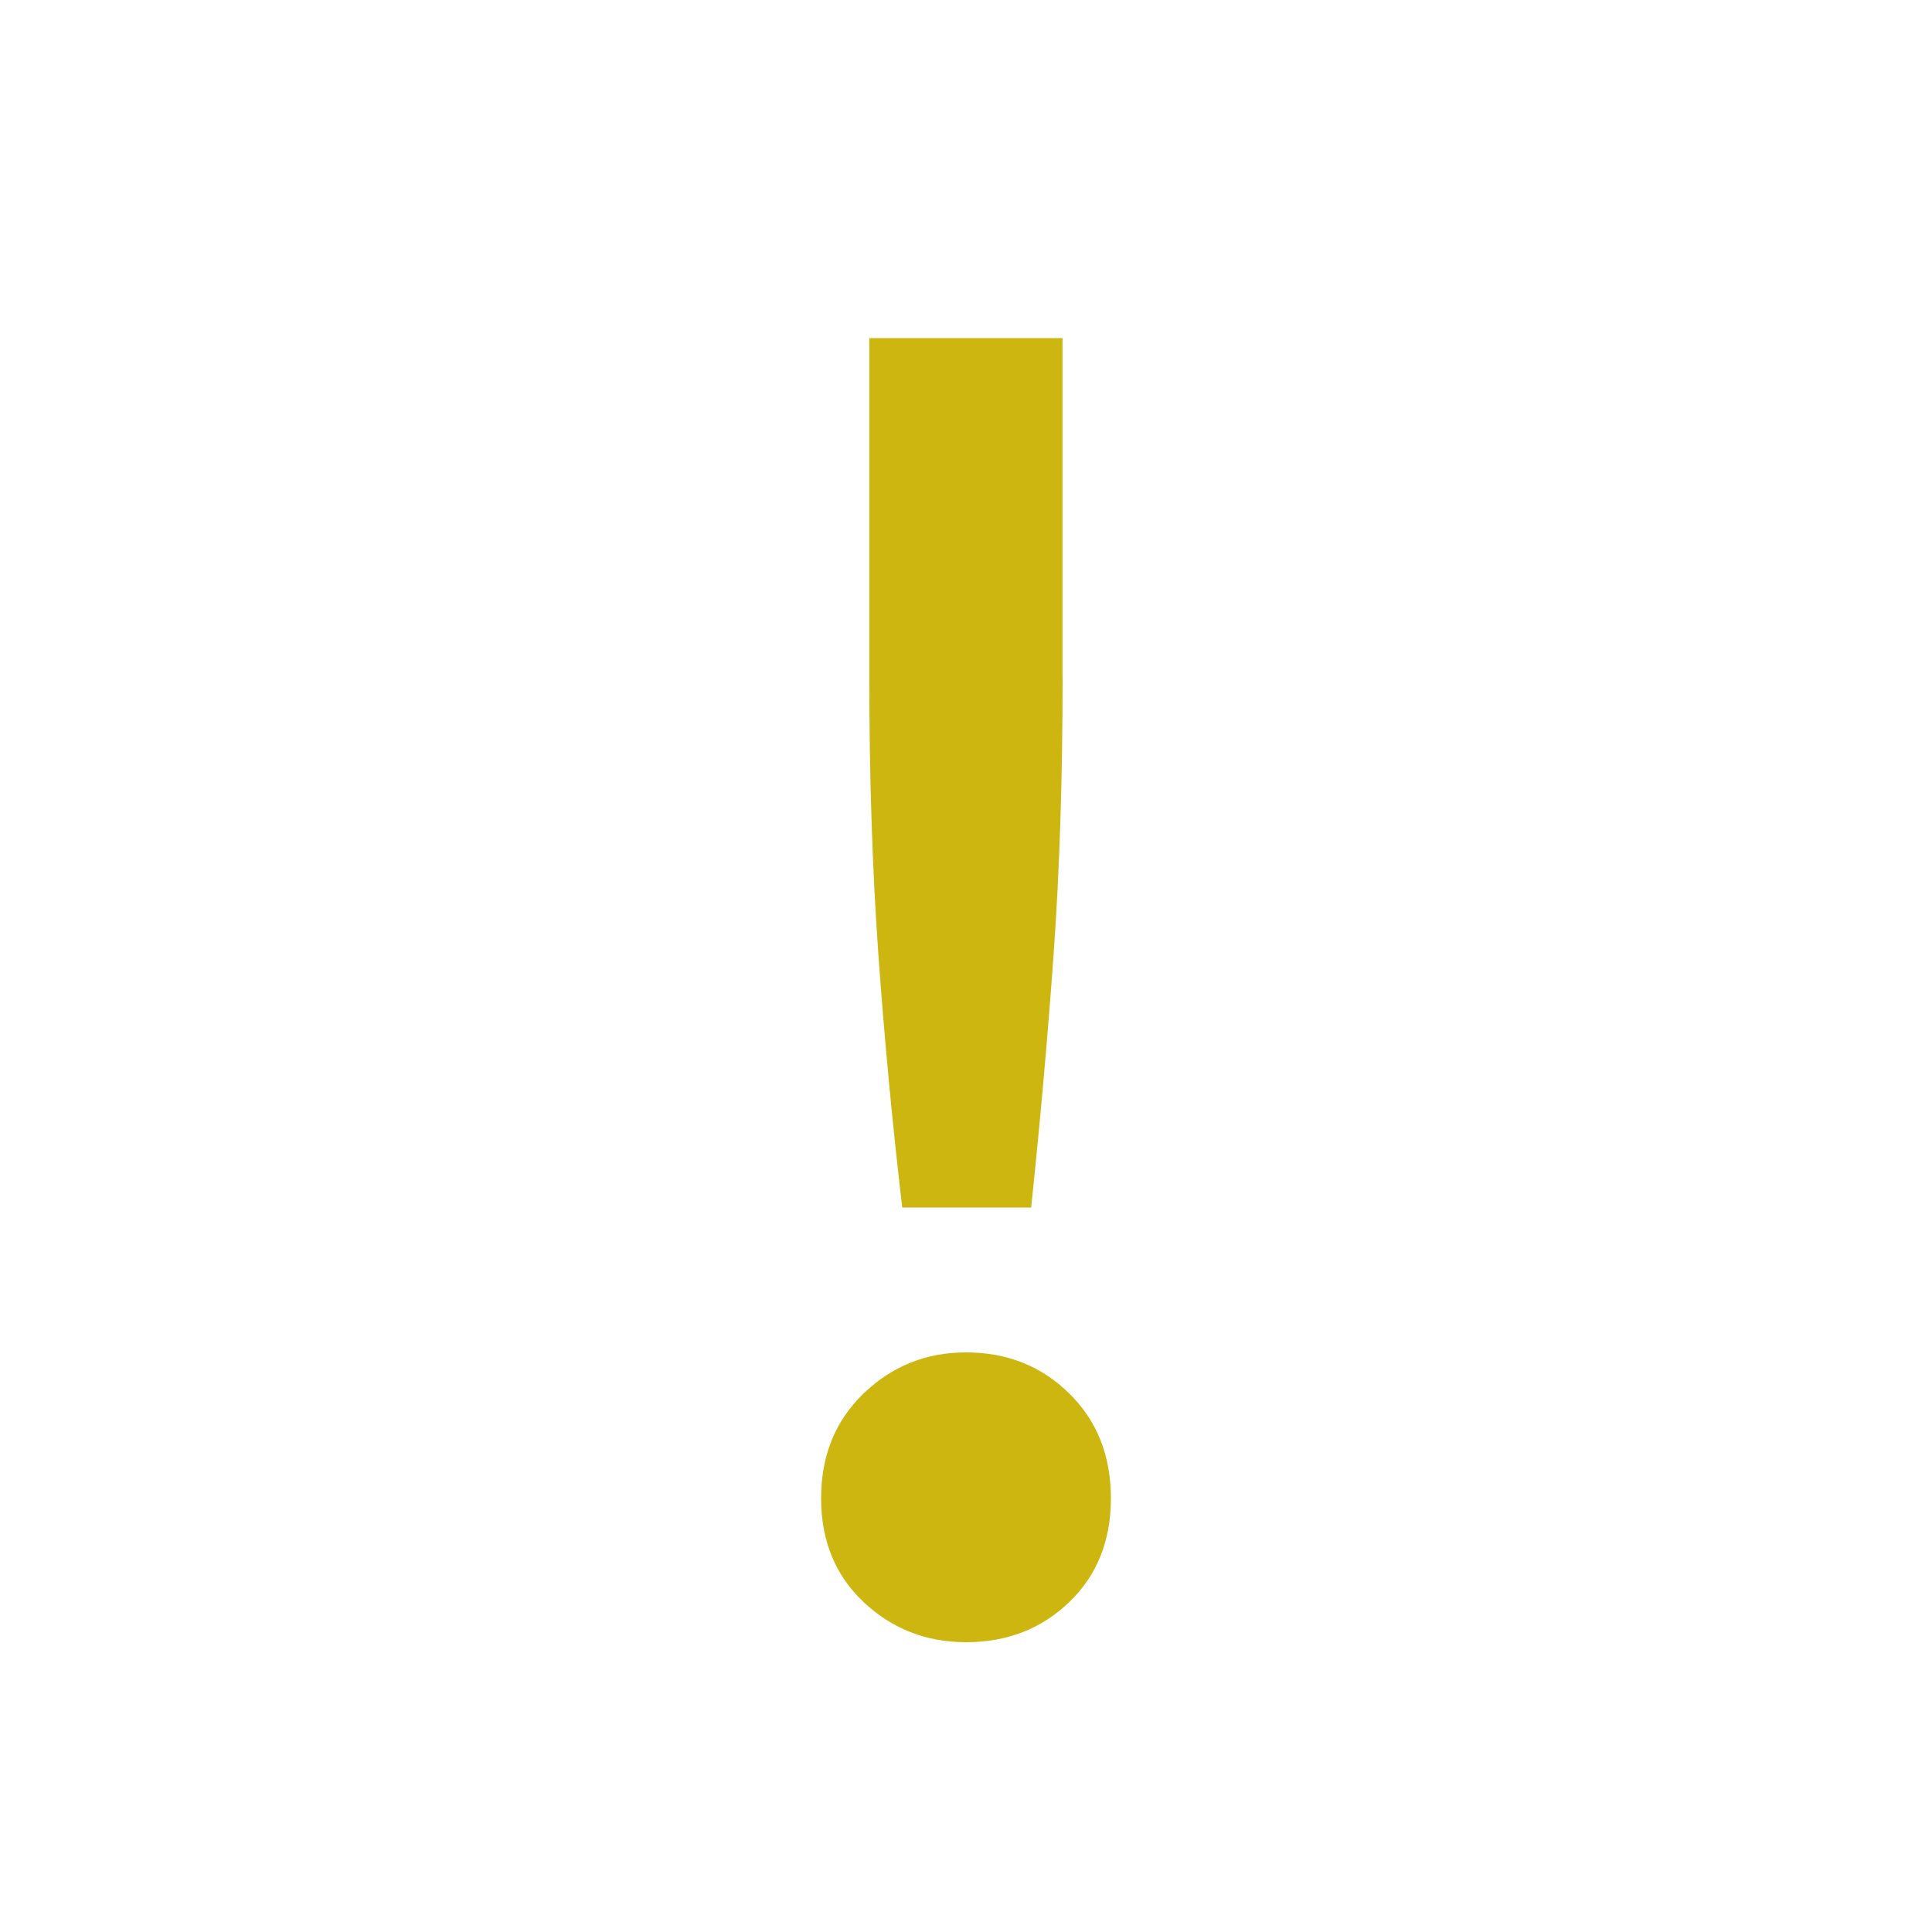
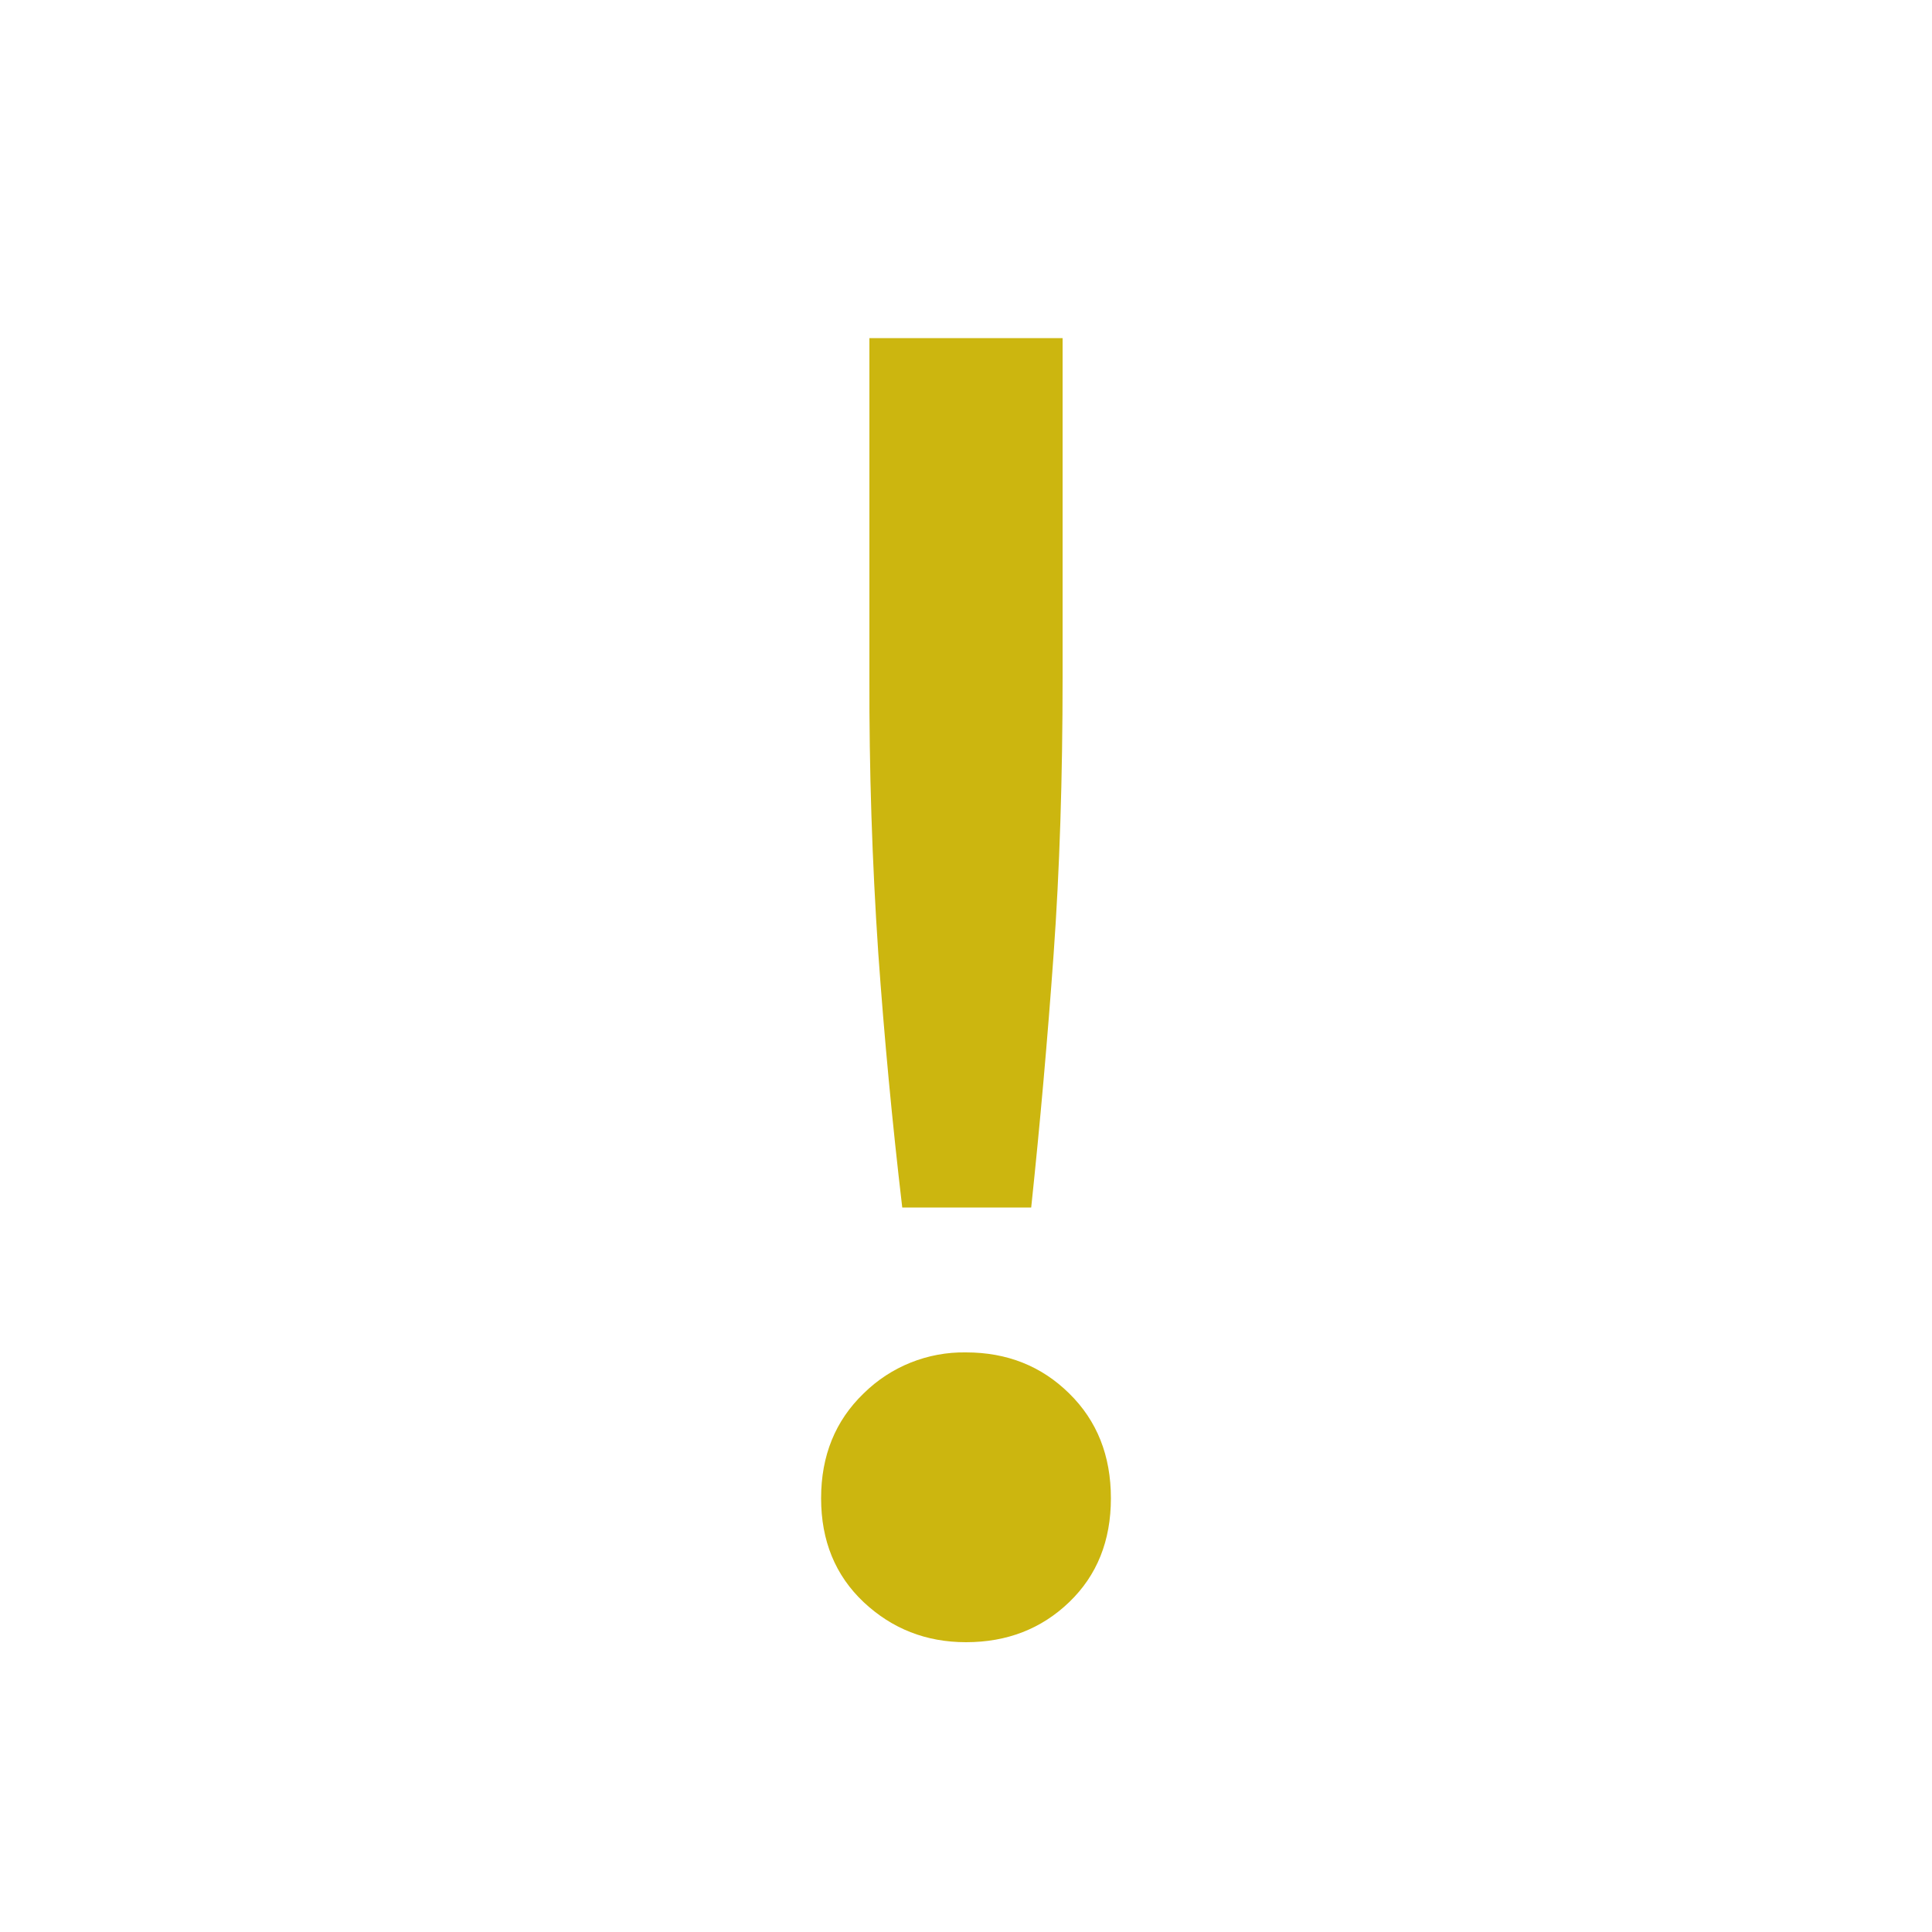
<svg xmlns="http://www.w3.org/2000/svg" width="40" height="40" viewBox="0 0 40 40">
  <g fill="none" fill-rule="evenodd">
    <path d="M0 0h40v40H0z" />
-     <path d="M22 14.02c0 2.087-.062 4-.186 5.735-.124 1.736-.28 3.484-.465 5.245H18.68c-.207-1.76-.372-3.516-.496-5.264-.124-1.75-.186-3.654-.186-5.717V7h4v7.02zm1 17c0 .88-.287 1.596-.863 2.15-.575.553-1.287.83-2.137.83-.825 0-1.53-.277-2.12-.83-.586-.554-.88-1.27-.88-2.15 0-.882.294-1.605.88-2.17.59-.567 1.295-.85 2.12-.85.85 0 1.562.283 2.137.85.576.565.863 1.288.863 2.17z" fill="#CCB60F" />
+     <path d="M22 14.02c0 2.087-.062 4-.186 5.735A155.22 155.22 0 0 1 21.35 25H18.68c-.207-1.76-.372-3.516-.496-5.264A81.162 81.162 0 0 1 18 14.02V7h4v7.02zm1 17c0 .88-.287 1.596-.863 2.15-.575.553-1.287.83-2.137.83-.825 0-1.53-.277-2.12-.83-.586-.554-.88-1.27-.88-2.15 0-.882.294-1.605.88-2.17A2.945 2.945 0 0 1 20 28c.85 0 1.562.283 2.137.85.576.565.863 1.288.863 2.17z" fill="#CCB60F" />
  </g>
</svg>
